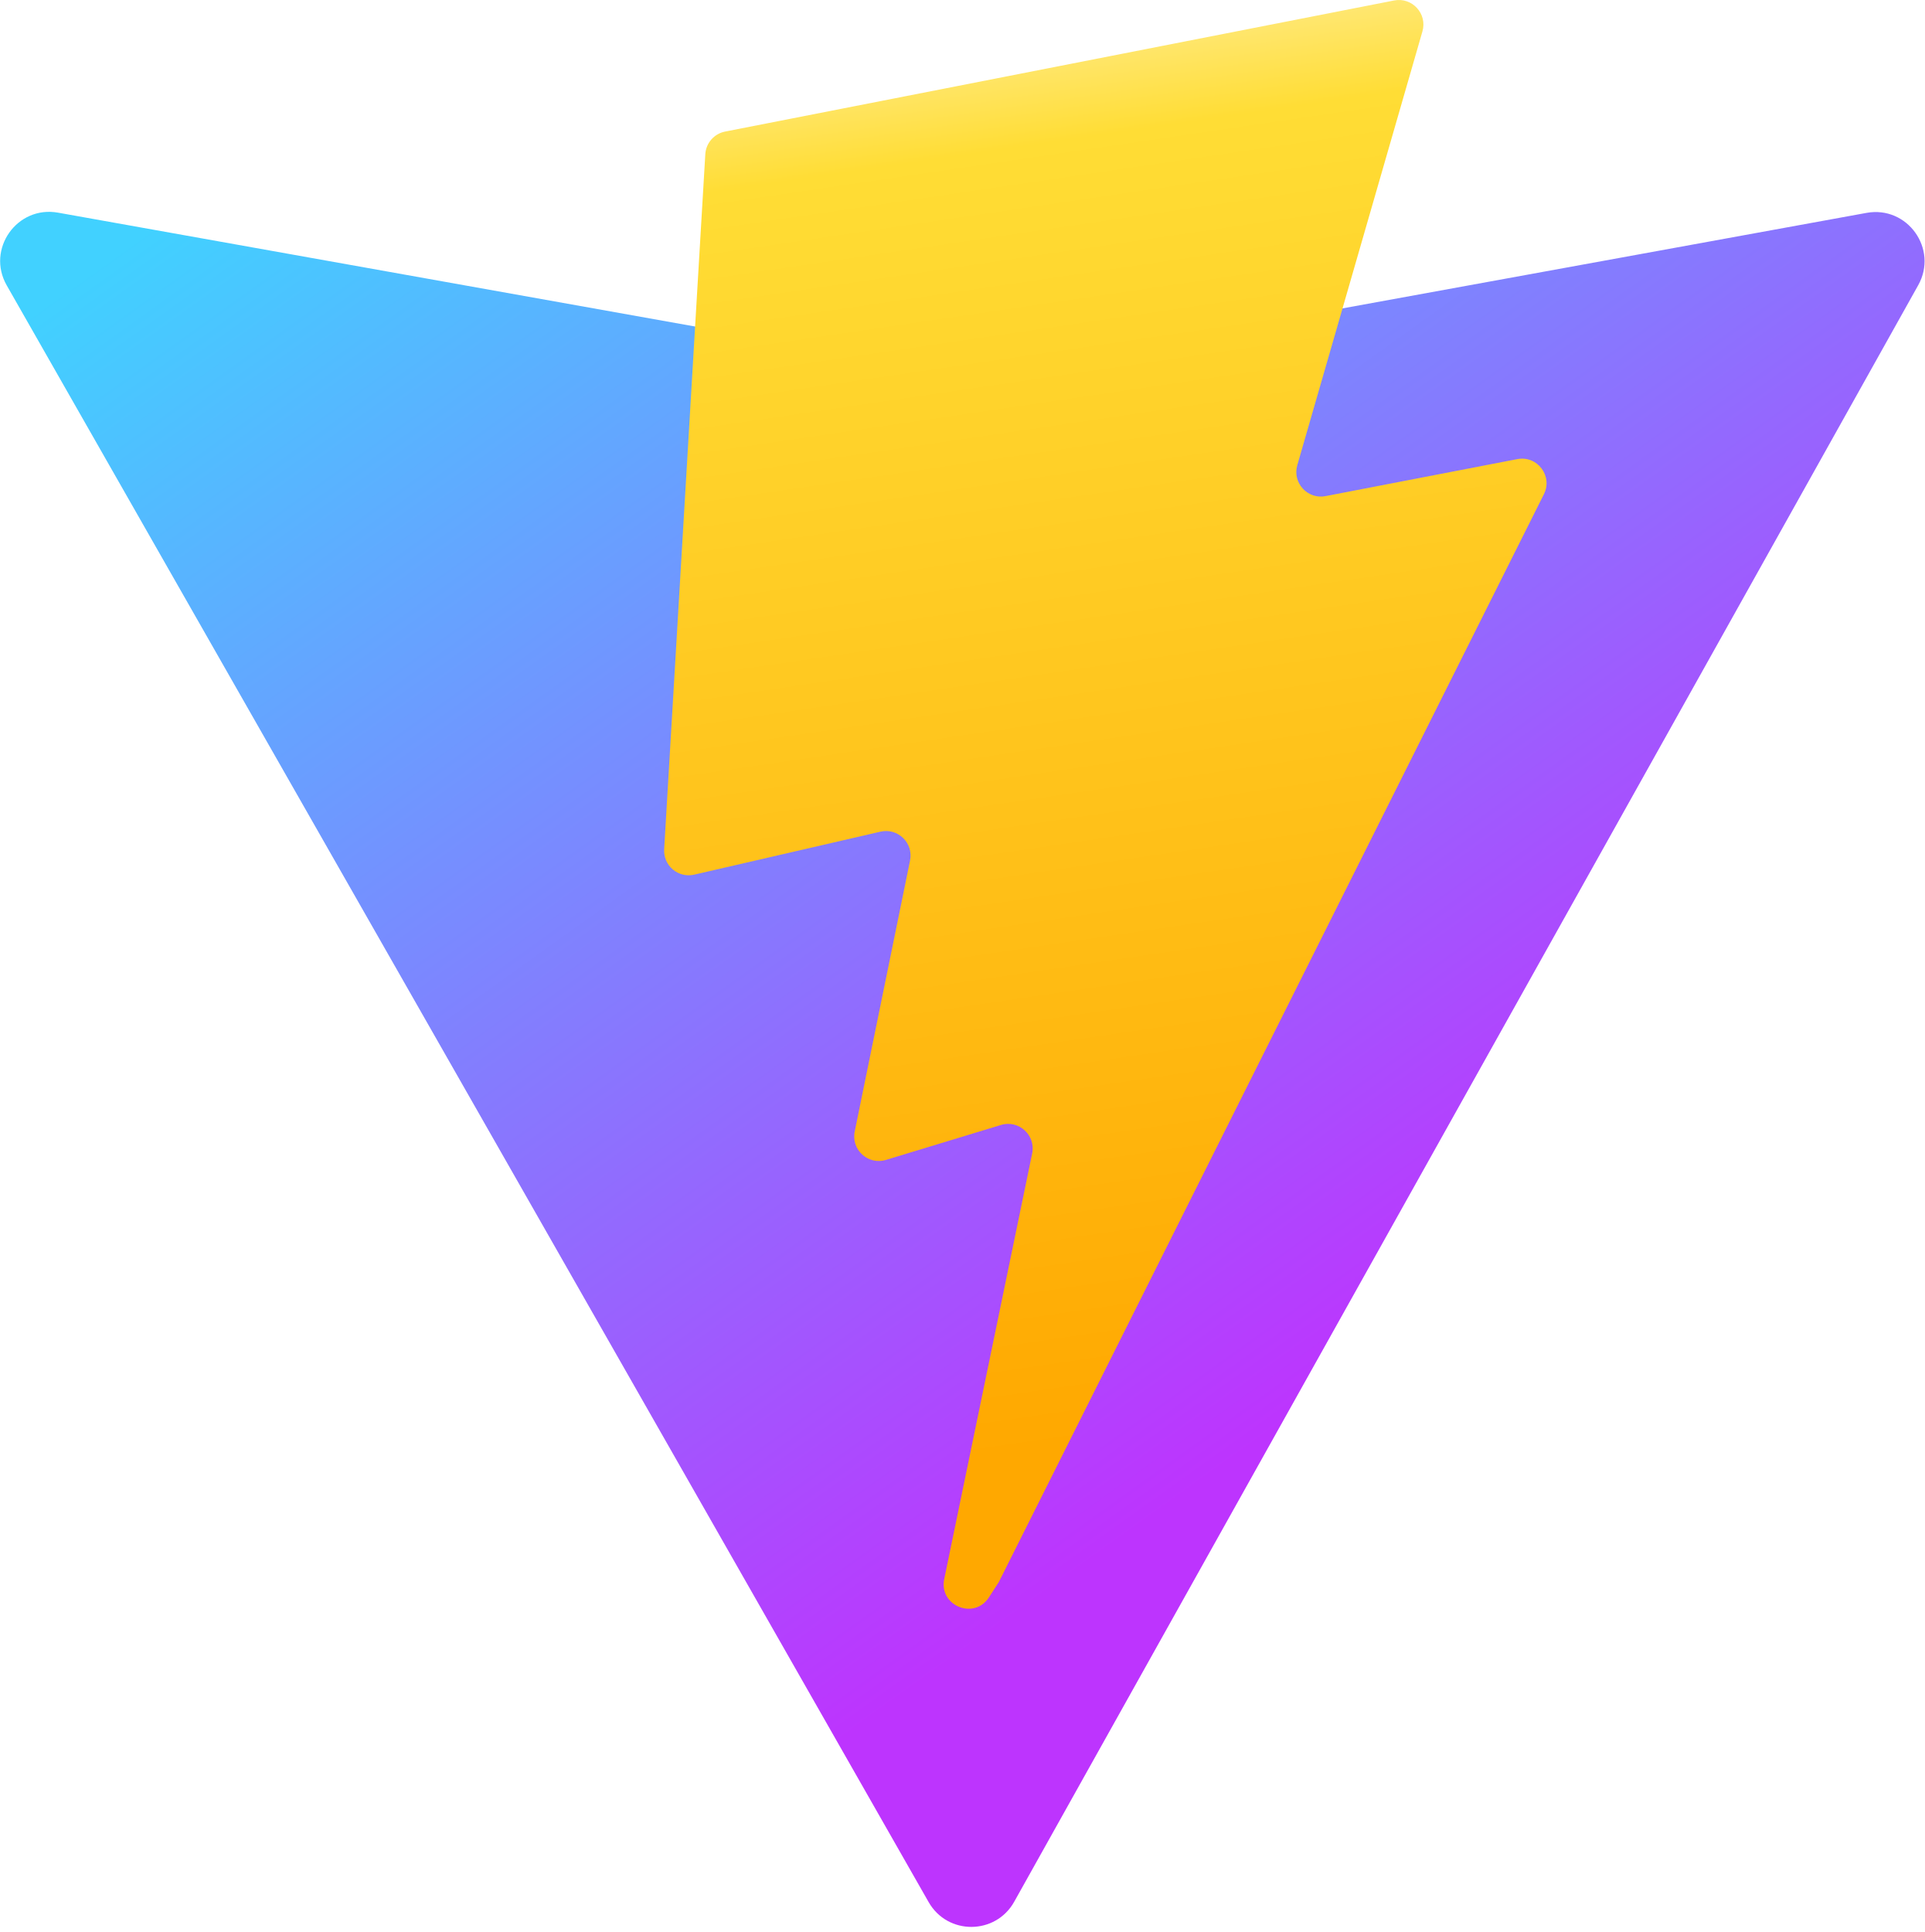
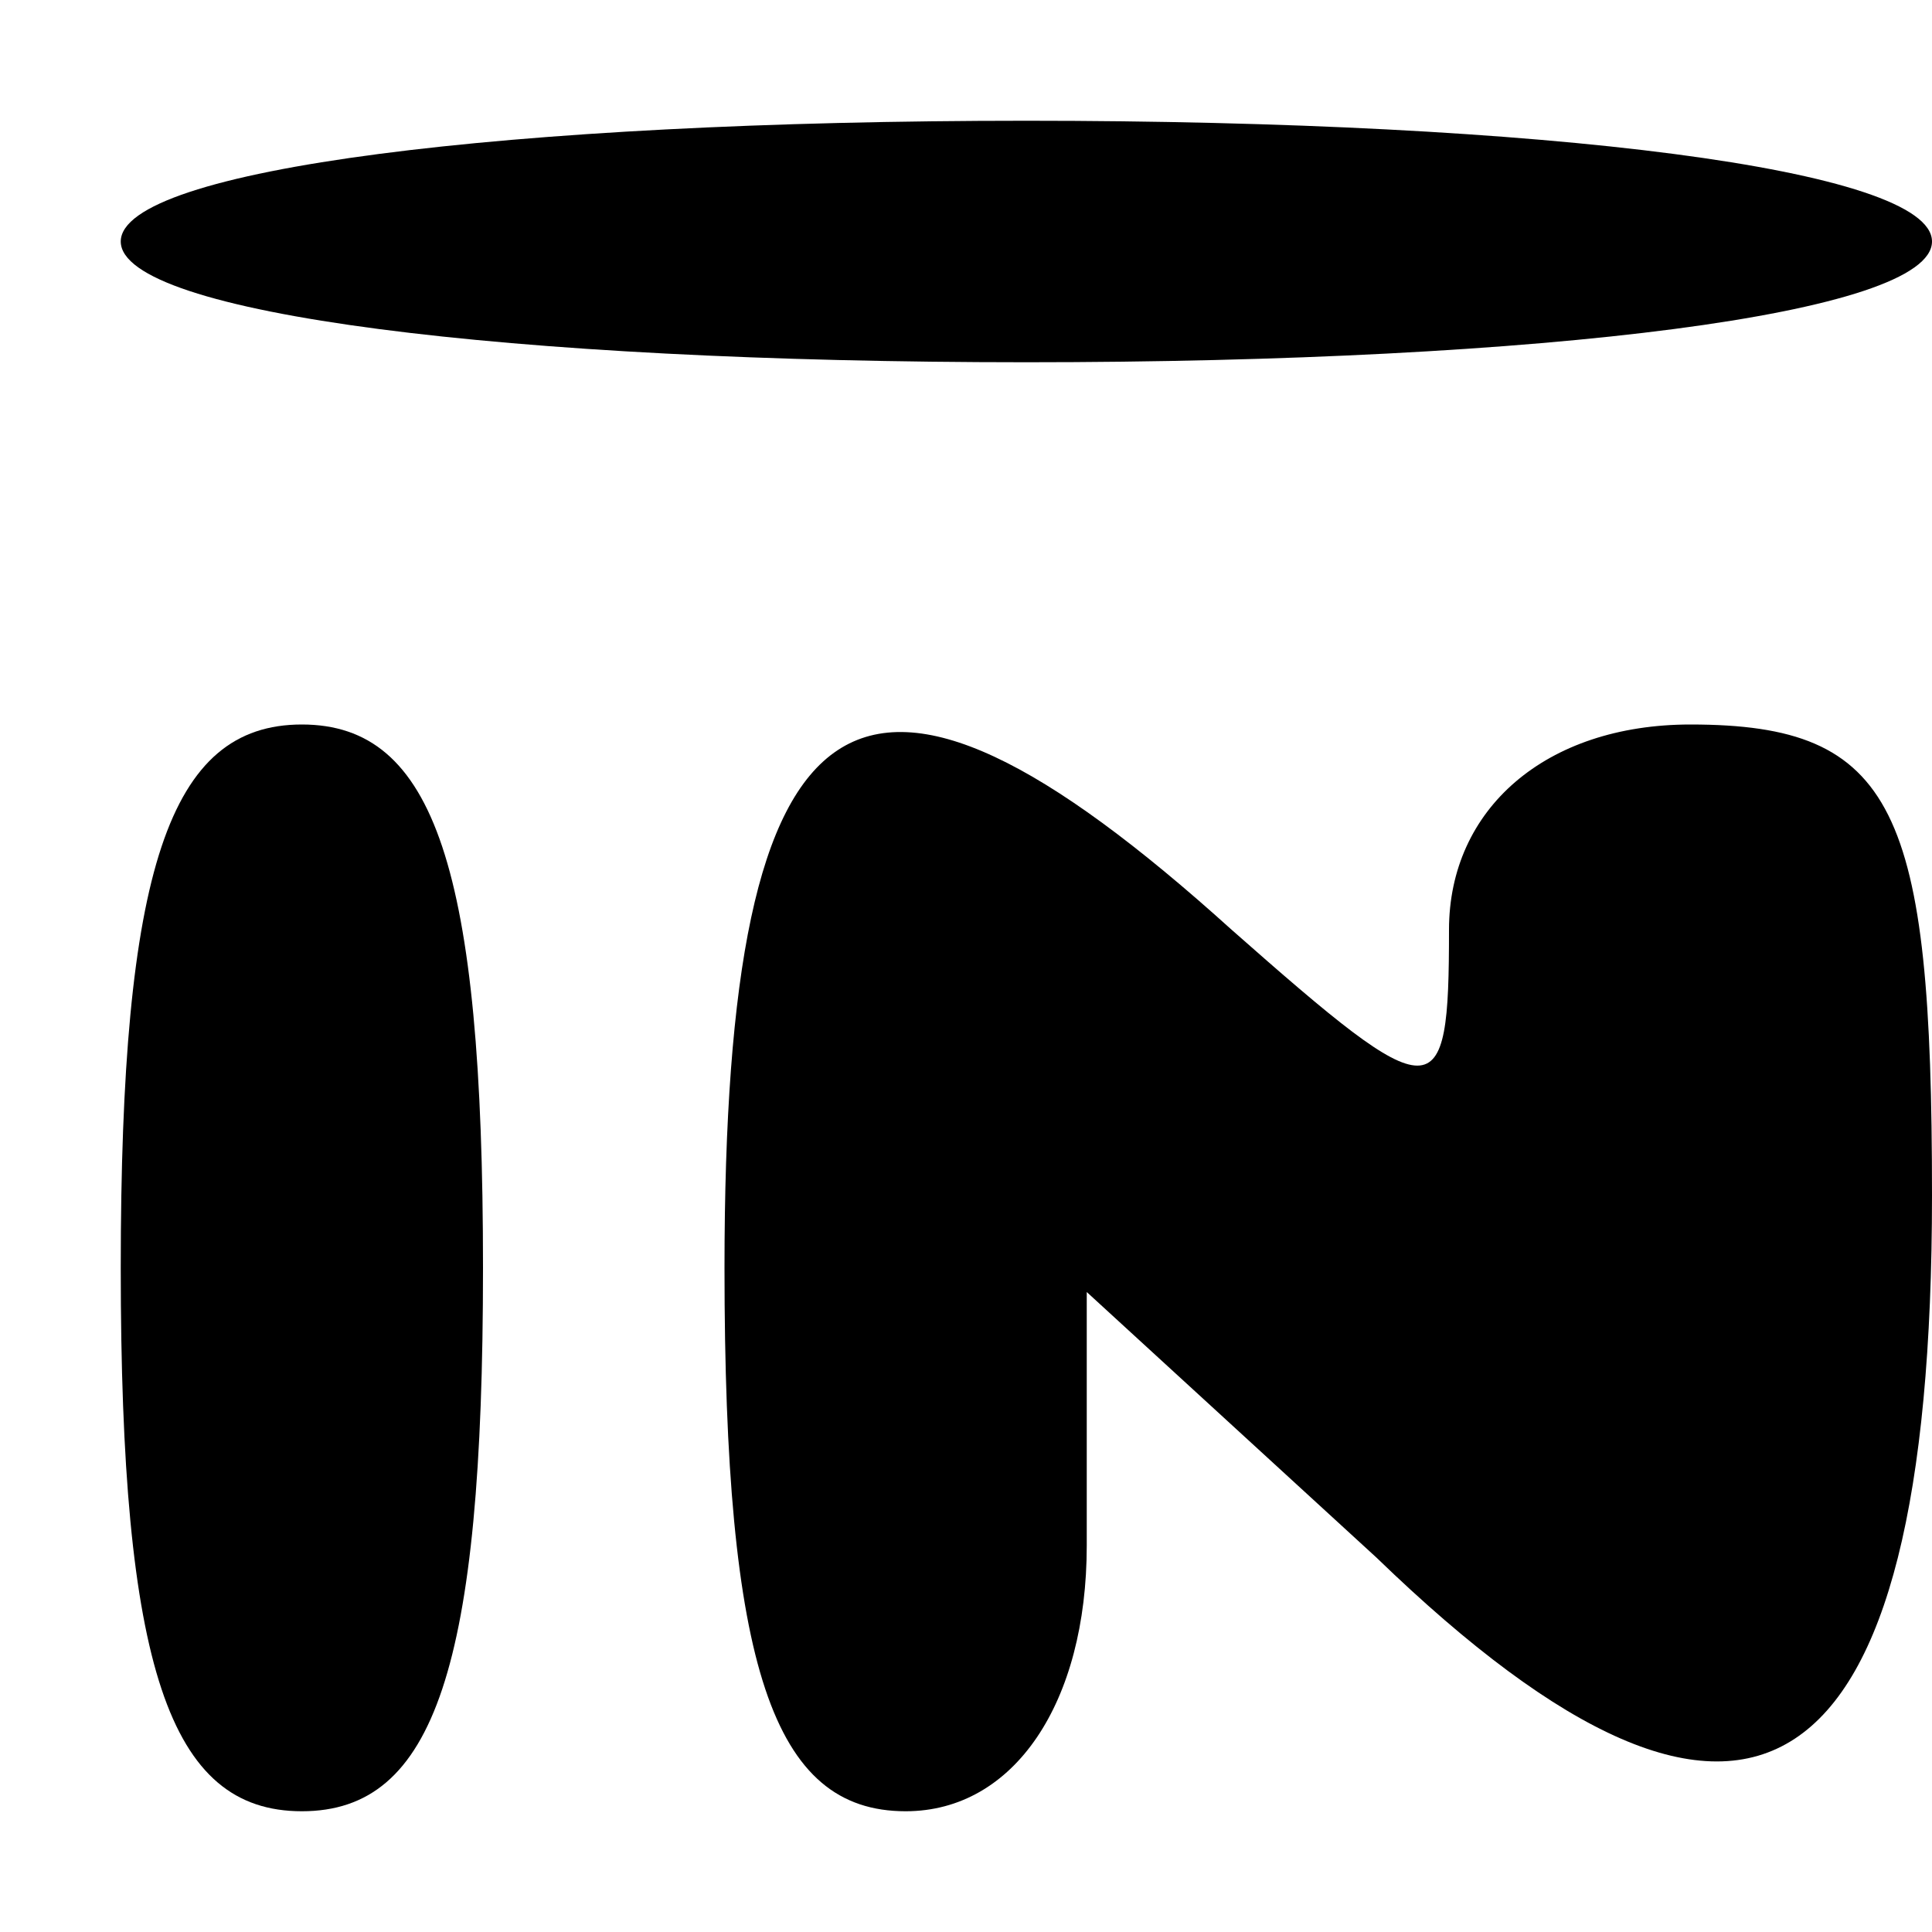
- <svg xmlns="http://www.w3.org/2000/svg" aria-hidden="true" role="img" class="iconify iconify--logos" width="31.88" height="32" preserveAspectRatio="xMidYMid meet" viewBox="0 0 256 257">
-   <defs>
-     <linearGradient id="IconifyId1813088fe1fbc01fb466" x1="-.828%" x2="57.636%" y1="7.652%" y2="78.411%">
-       <stop offset="0%" stop-color="#41D1FF" />
-       <stop offset="100%" stop-color="#BD34FE" />
-     </linearGradient>
-     <linearGradient id="IconifyId1813088fe1fbc01fb467" x1="43.376%" x2="50.316%" y1="2.242%" y2="89.03%">
-       <stop offset="0%" stop-color="#FFEA83" />
-       <stop offset="8.333%" stop-color="#FFDD35" />
-       <stop offset="100%" stop-color="#FFA800" />
-     </linearGradient>
-   </defs>
-   <path fill="url(#IconifyId1813088fe1fbc01fb466)" d="M255.153 37.938L134.897 252.976c-2.483 4.44-8.862 4.466-11.382.048L.875 37.958c-2.746-4.814 1.371-10.646 6.827-9.67l120.385 21.517a6.537 6.537 0 0 0 2.322-.004l117.867-21.483c5.438-.991 9.574 4.796 6.877 9.62Z" />
-   <path fill="url(#IconifyId1813088fe1fbc01fb467)" d="M185.432.063L96.44 17.501a3.268 3.268 0 0 0-2.634 3.014l-5.474 92.456a3.268 3.268 0 0 0 3.997 3.378l24.777-5.718c2.318-.535 4.413 1.507 3.936 3.838l-7.361 36.047c-.495 2.426 1.782 4.5 4.151 3.78l15.304-4.649c2.372-.72 4.652 1.36 4.15 3.788l-11.698 56.621c-.732 3.542 3.979 5.473 5.943 2.437l1.313-2.028l72.516-144.72c1.215-2.423-.88-5.186-3.54-4.672l-25.505 4.922c-2.396.462-4.435-1.77-3.759-4.114l16.646-57.705c.677-2.35-1.37-4.583-3.769-4.113Z" />
+ <svg xmlns="http://www.w3.org/2000/svg" version="1.0" width="16pt" height="16pt" viewBox="0 0 16 16" preserveAspectRatio="xMidYMid meet">
+   <g transform="translate(0,16) scale(0.1,-0.1)" fill="#000000" stroke="none">
+     <path d="M10 140 c0 -6 32 -10 75 -10 43 0 75 4 75 10 0 6 -32 10 -75 10 -43 0 -75 -4 -75 -10z" />
+     <path d="M10 55 c0 -33 4 -45 15 -45 11 0 15 12 15 45 0 33 -4 45 -15 45 -11 0 -15 -12 -15 -45z" />
+     <path d="M60 55 c0 -33 4 -45 15 -45 9 0 15 9 15 22 l0 21 24 -22 c31 -30 46 -20 46 30 0 32 -3 39 -20 39 -12 0 -20 -7 -20 -17 0 -15 -1 -15 -18 0 -31 28 -42 21 -42 -28z" />
+   </g>
</svg>
